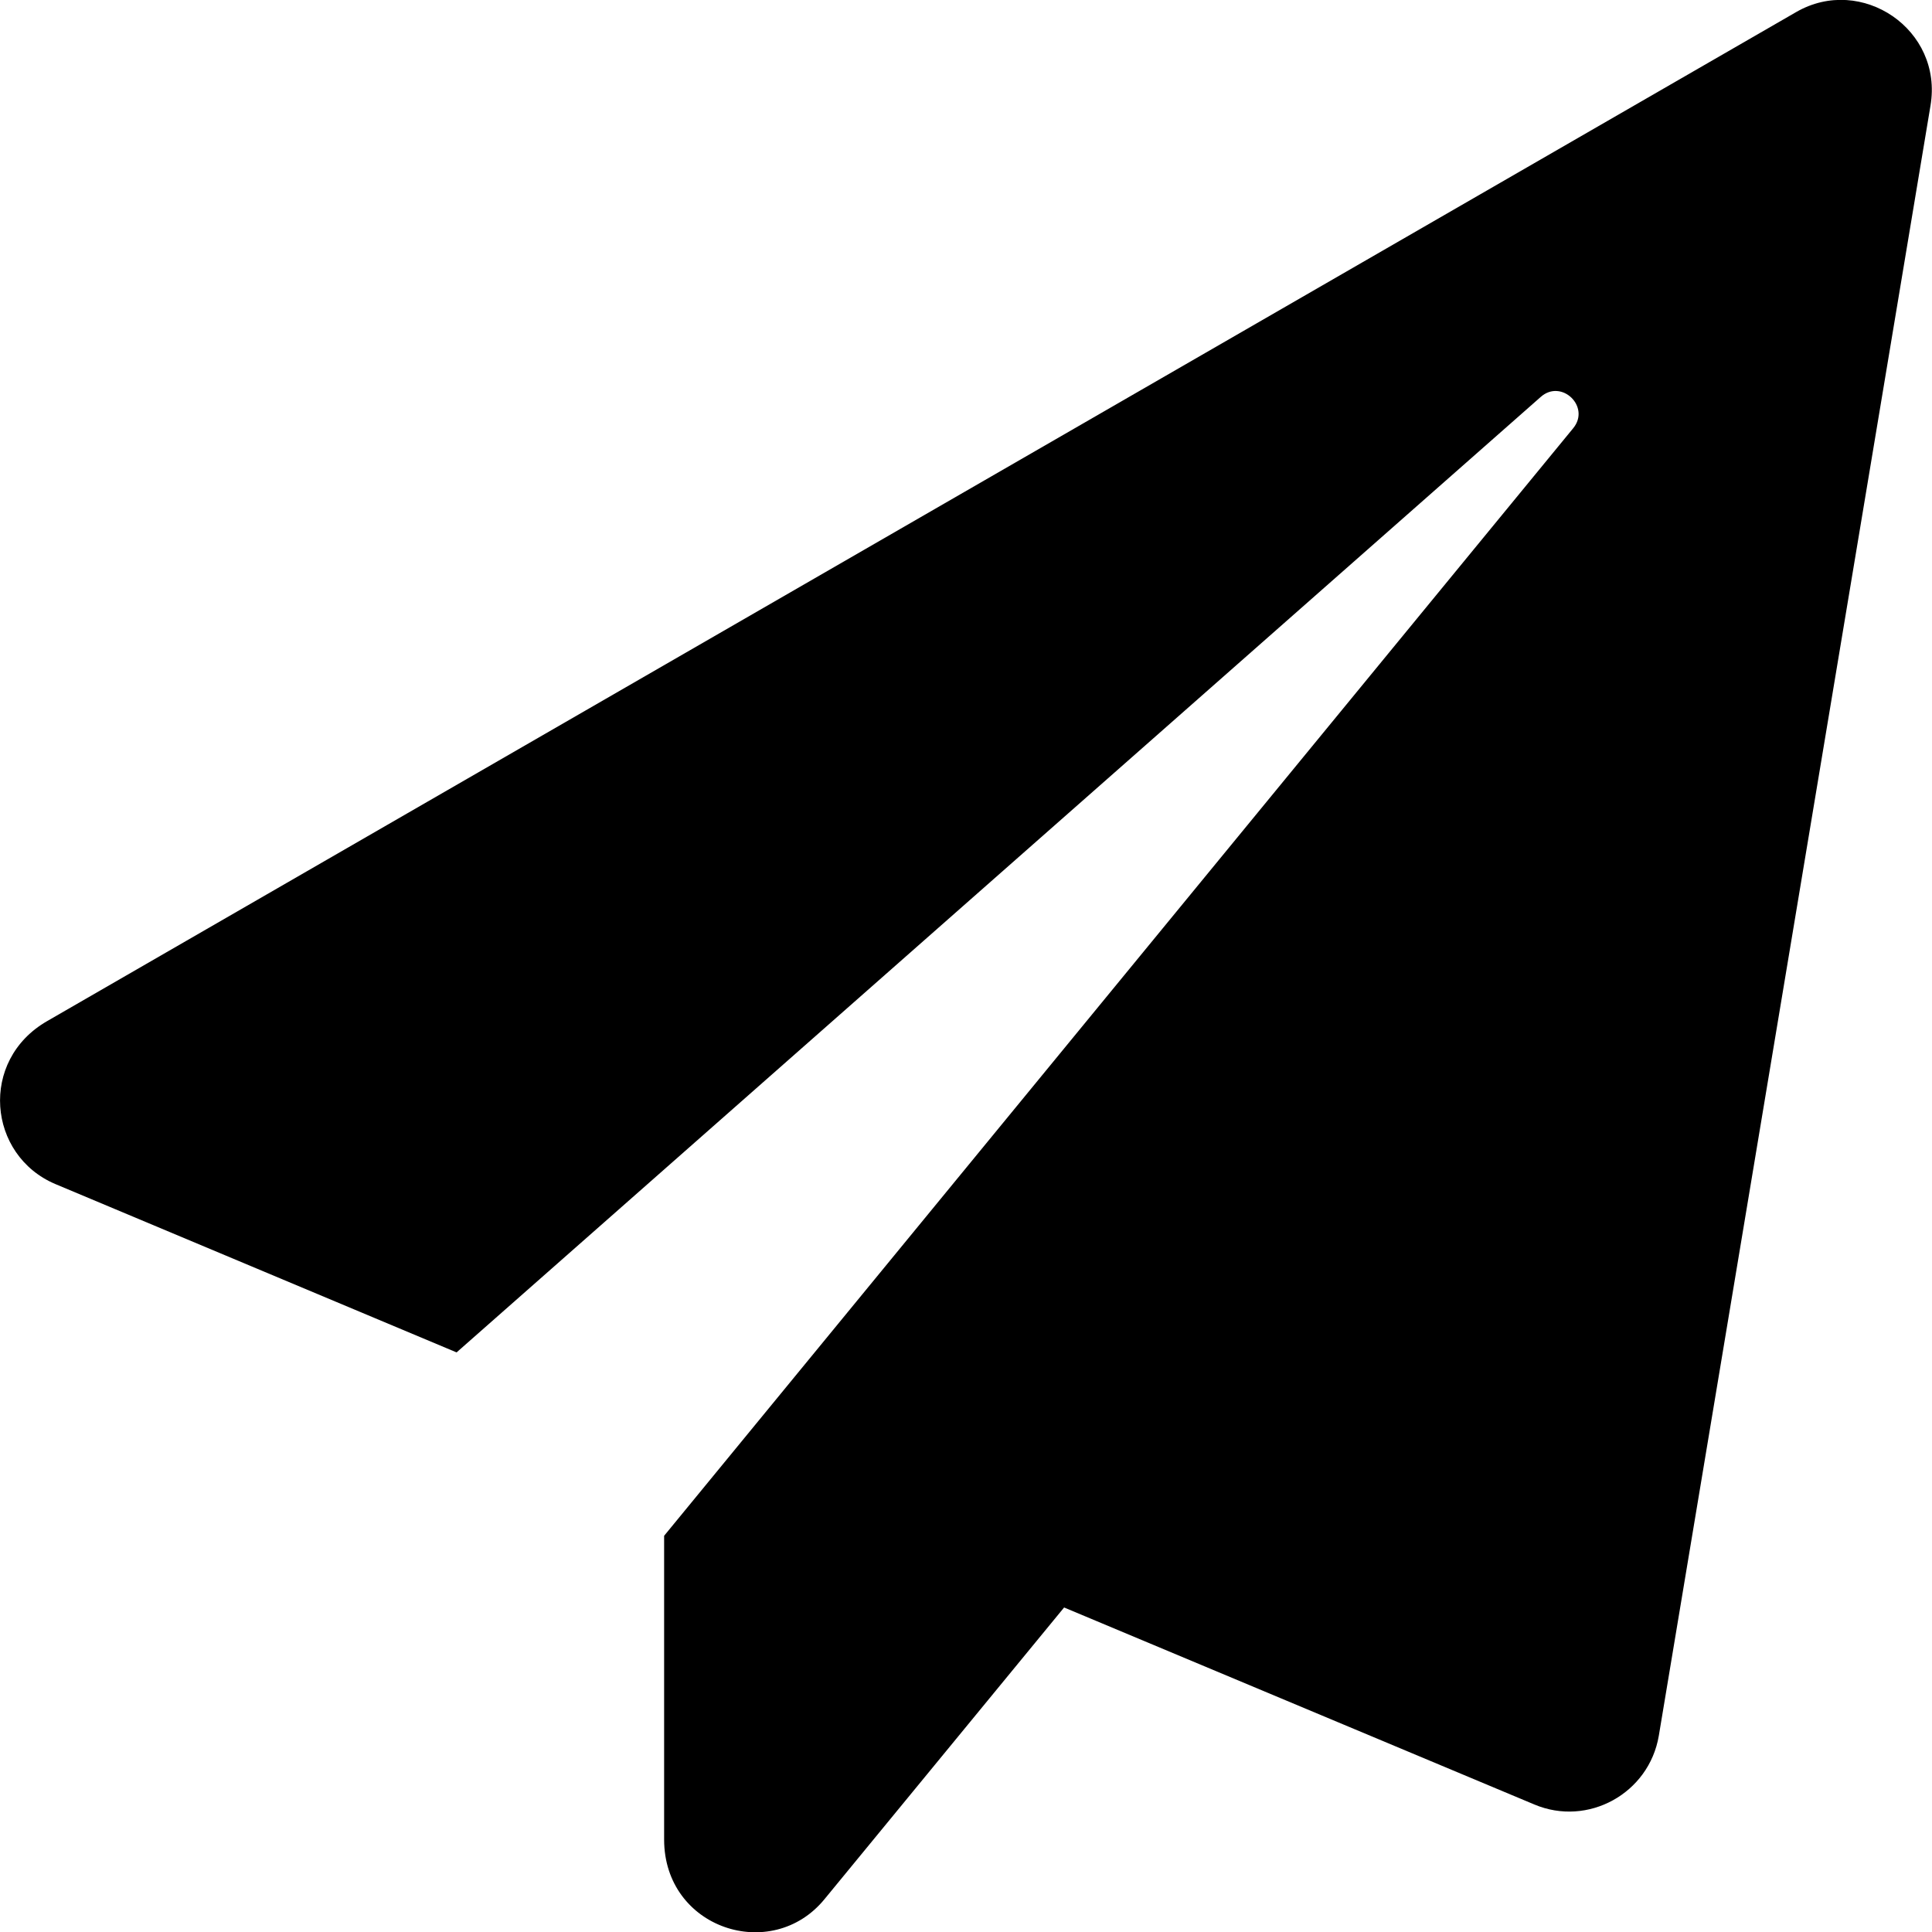
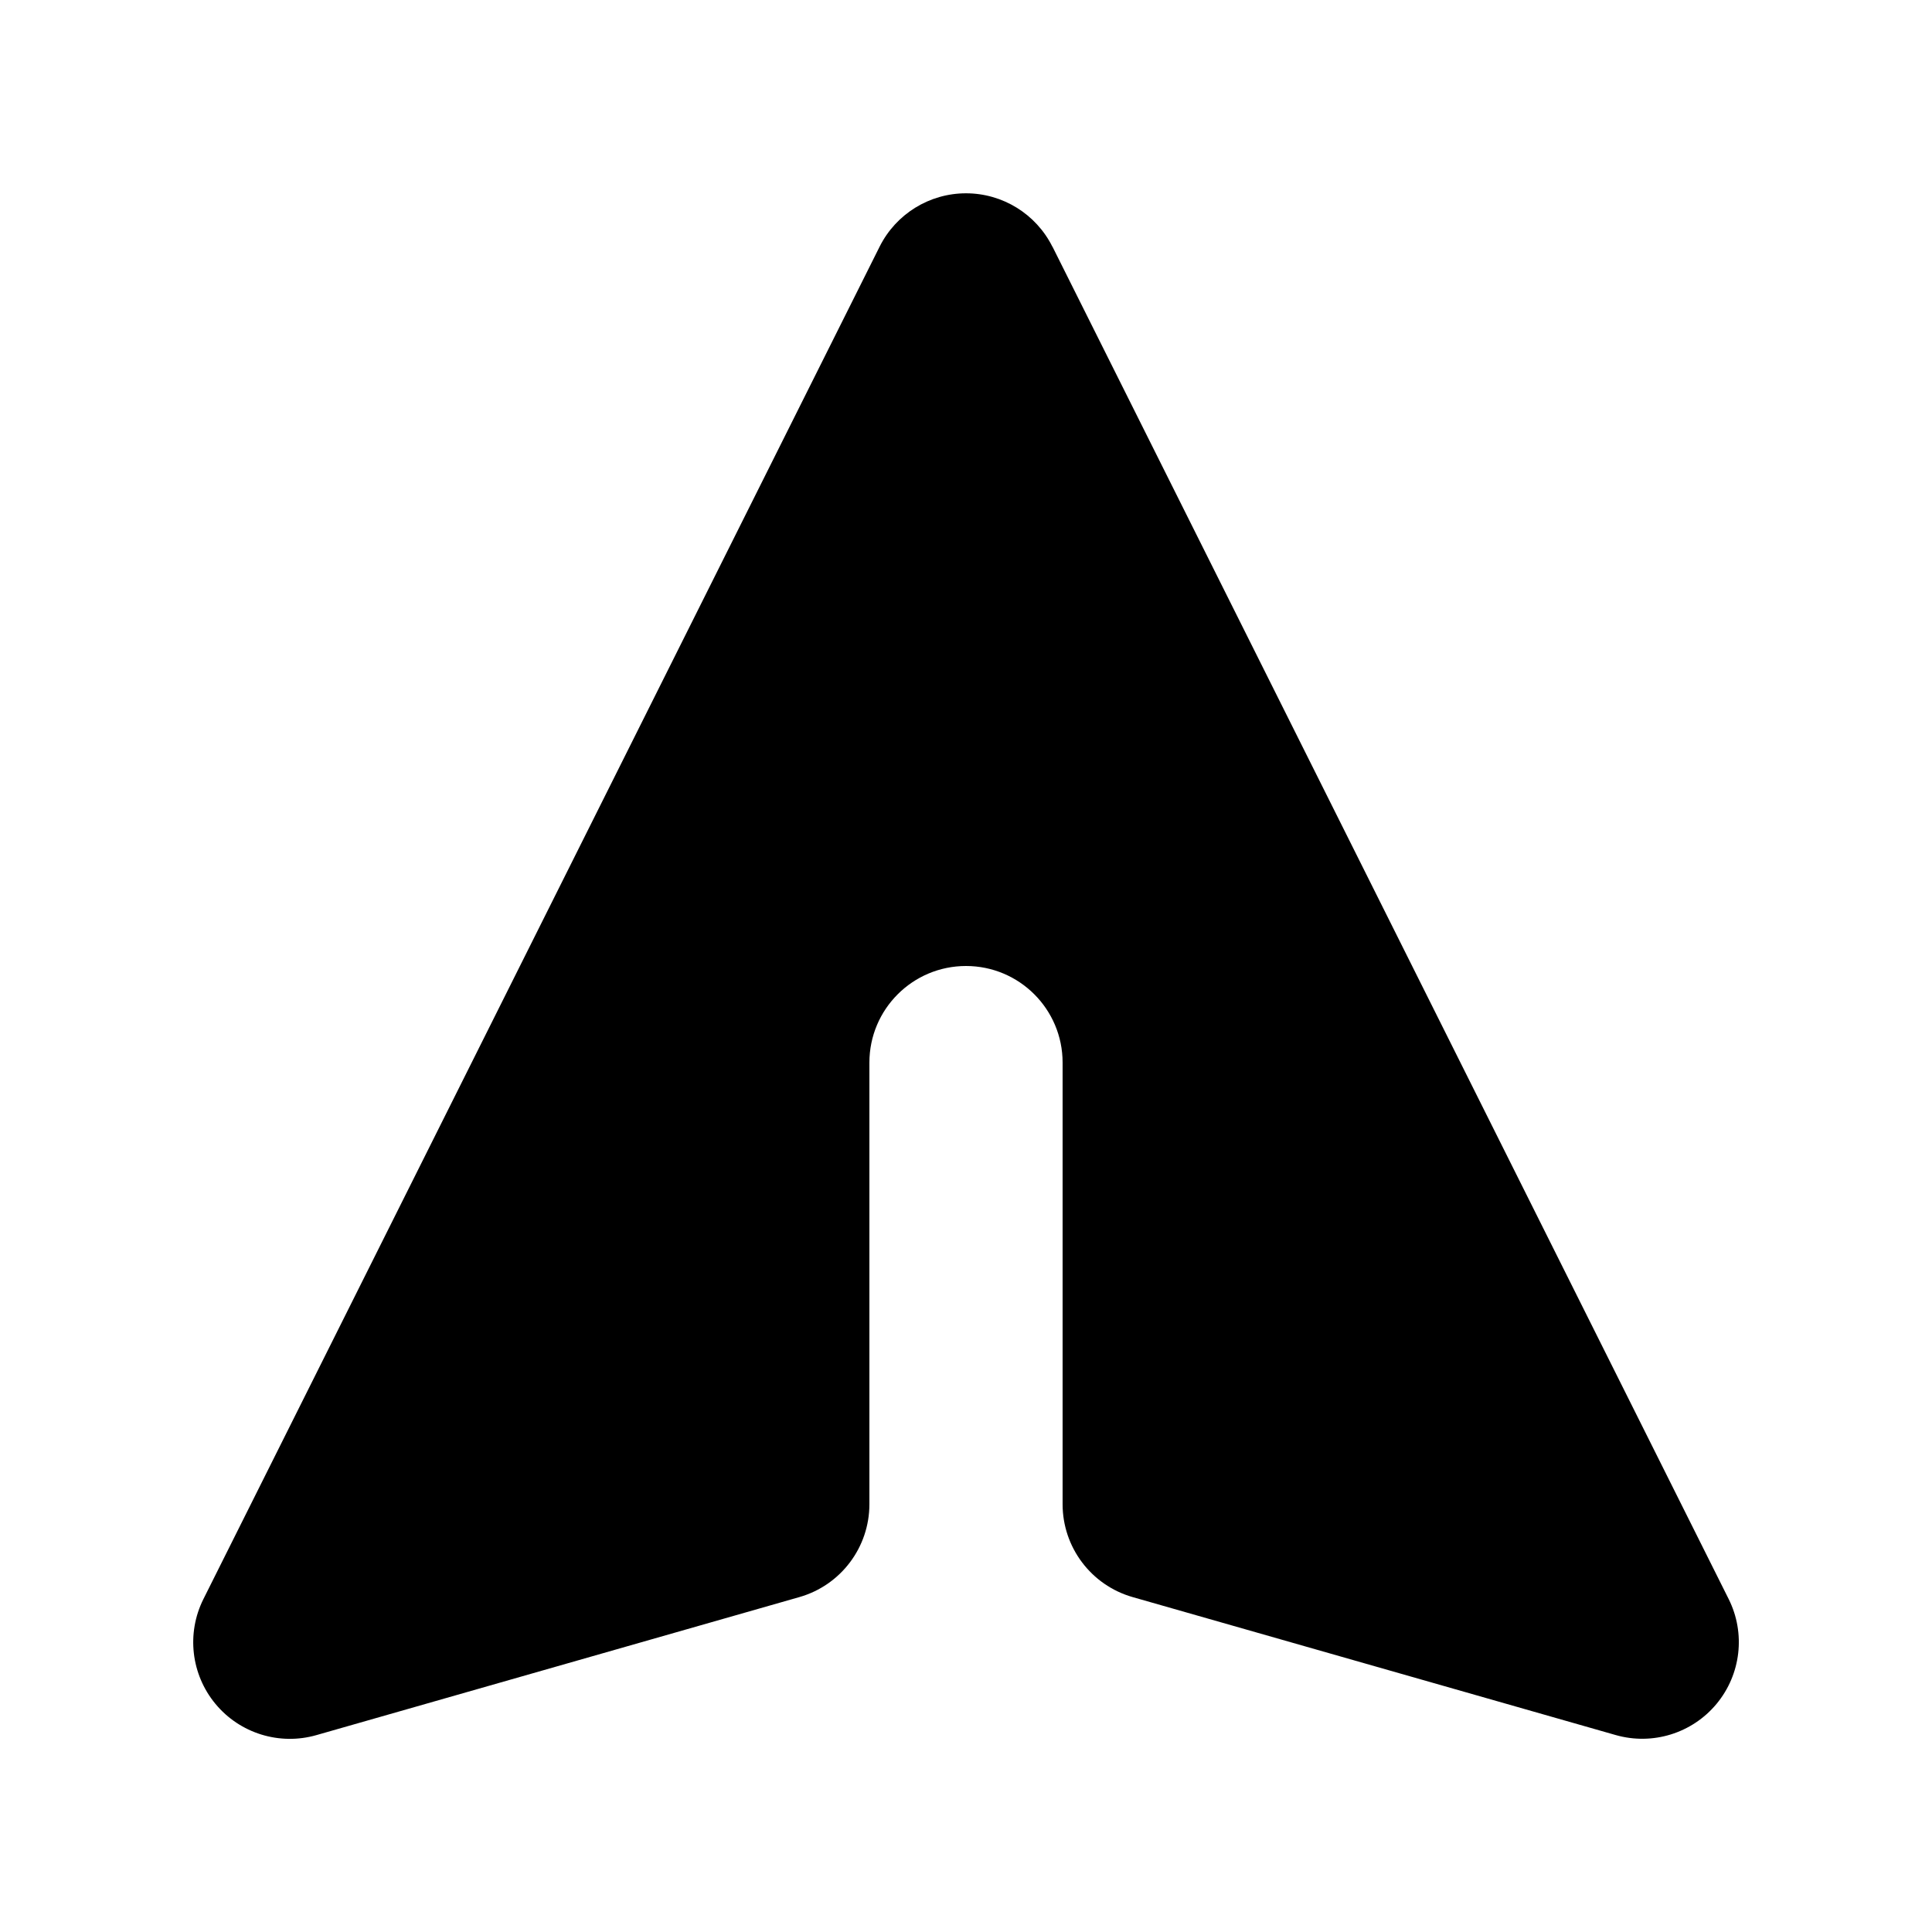
- <svg xmlns="http://www.w3.org/2000/svg" className="svg-inline--fa text-green-400 fa-paper-plane fa-w-16 w-12 h-12 py-2 mr-2" aria-hidden="true" focusable="false" data-prefix="fas" data-icon="paper-plane" role="img" viewBox="0 0 512 512">
-   <path fill="currentColor" d="M476 3.2L12.5 270.6c-18.1 10.4-15.8 35.6 2.2 43.2L121 358.4l287.3-253.2c5.5-4.9 13.3 2.6 8.6 8.3L176 407v80.5c0 23.6 28.5 32.9 42.5 15.8L282 426l124.6 52.2c14.2 6 30.4-2.9 33-18.2l72-432C515 7.8 493.3-6.8 476 3.2z" />
+ <svg xmlns="http://www.w3.org/2000/svg" viewBox="0 0 20 20" fill="currentColor">
+   <path d="M10.894 2.553a1 1 0 00-1.788 0l-7 14a1 1 0 001.169 1.409l5-1.429A1 1 0 009 15.571V11a1 1 0 112 0v4.571a1 1 0 00.725.962l5 1.428a1 1 0 001.17-1.408l-7-14z" />
</svg>
